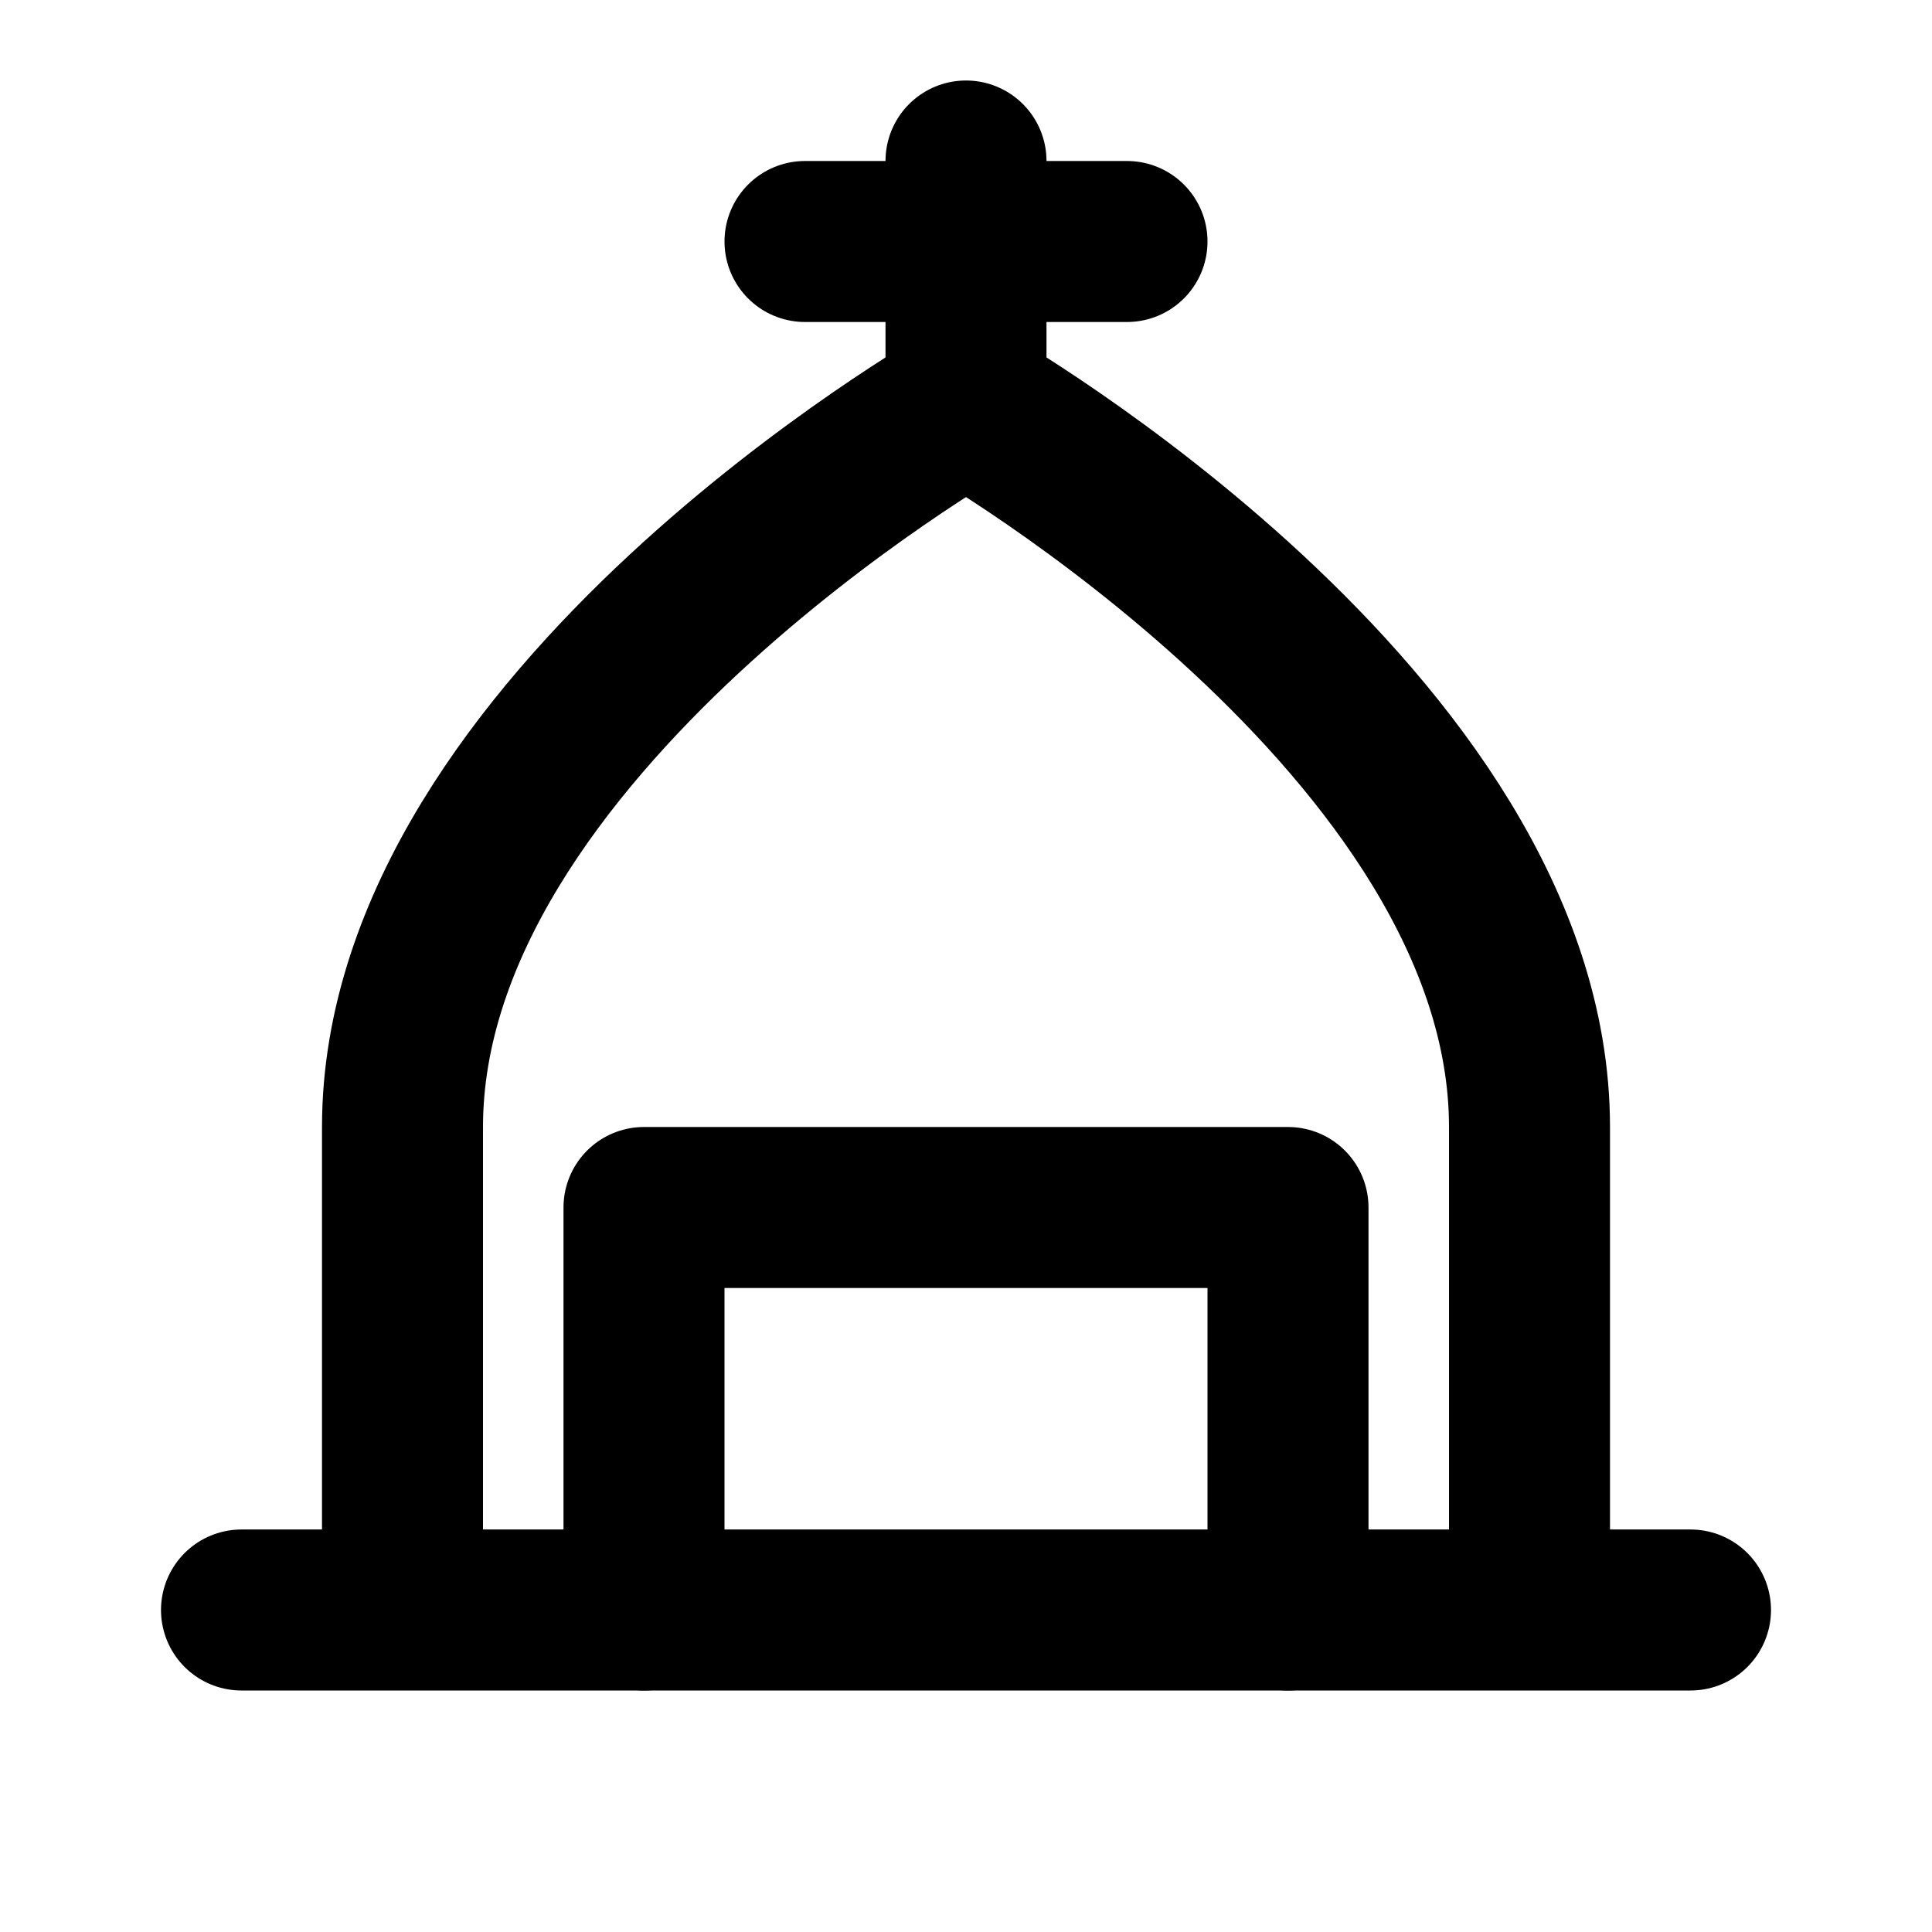
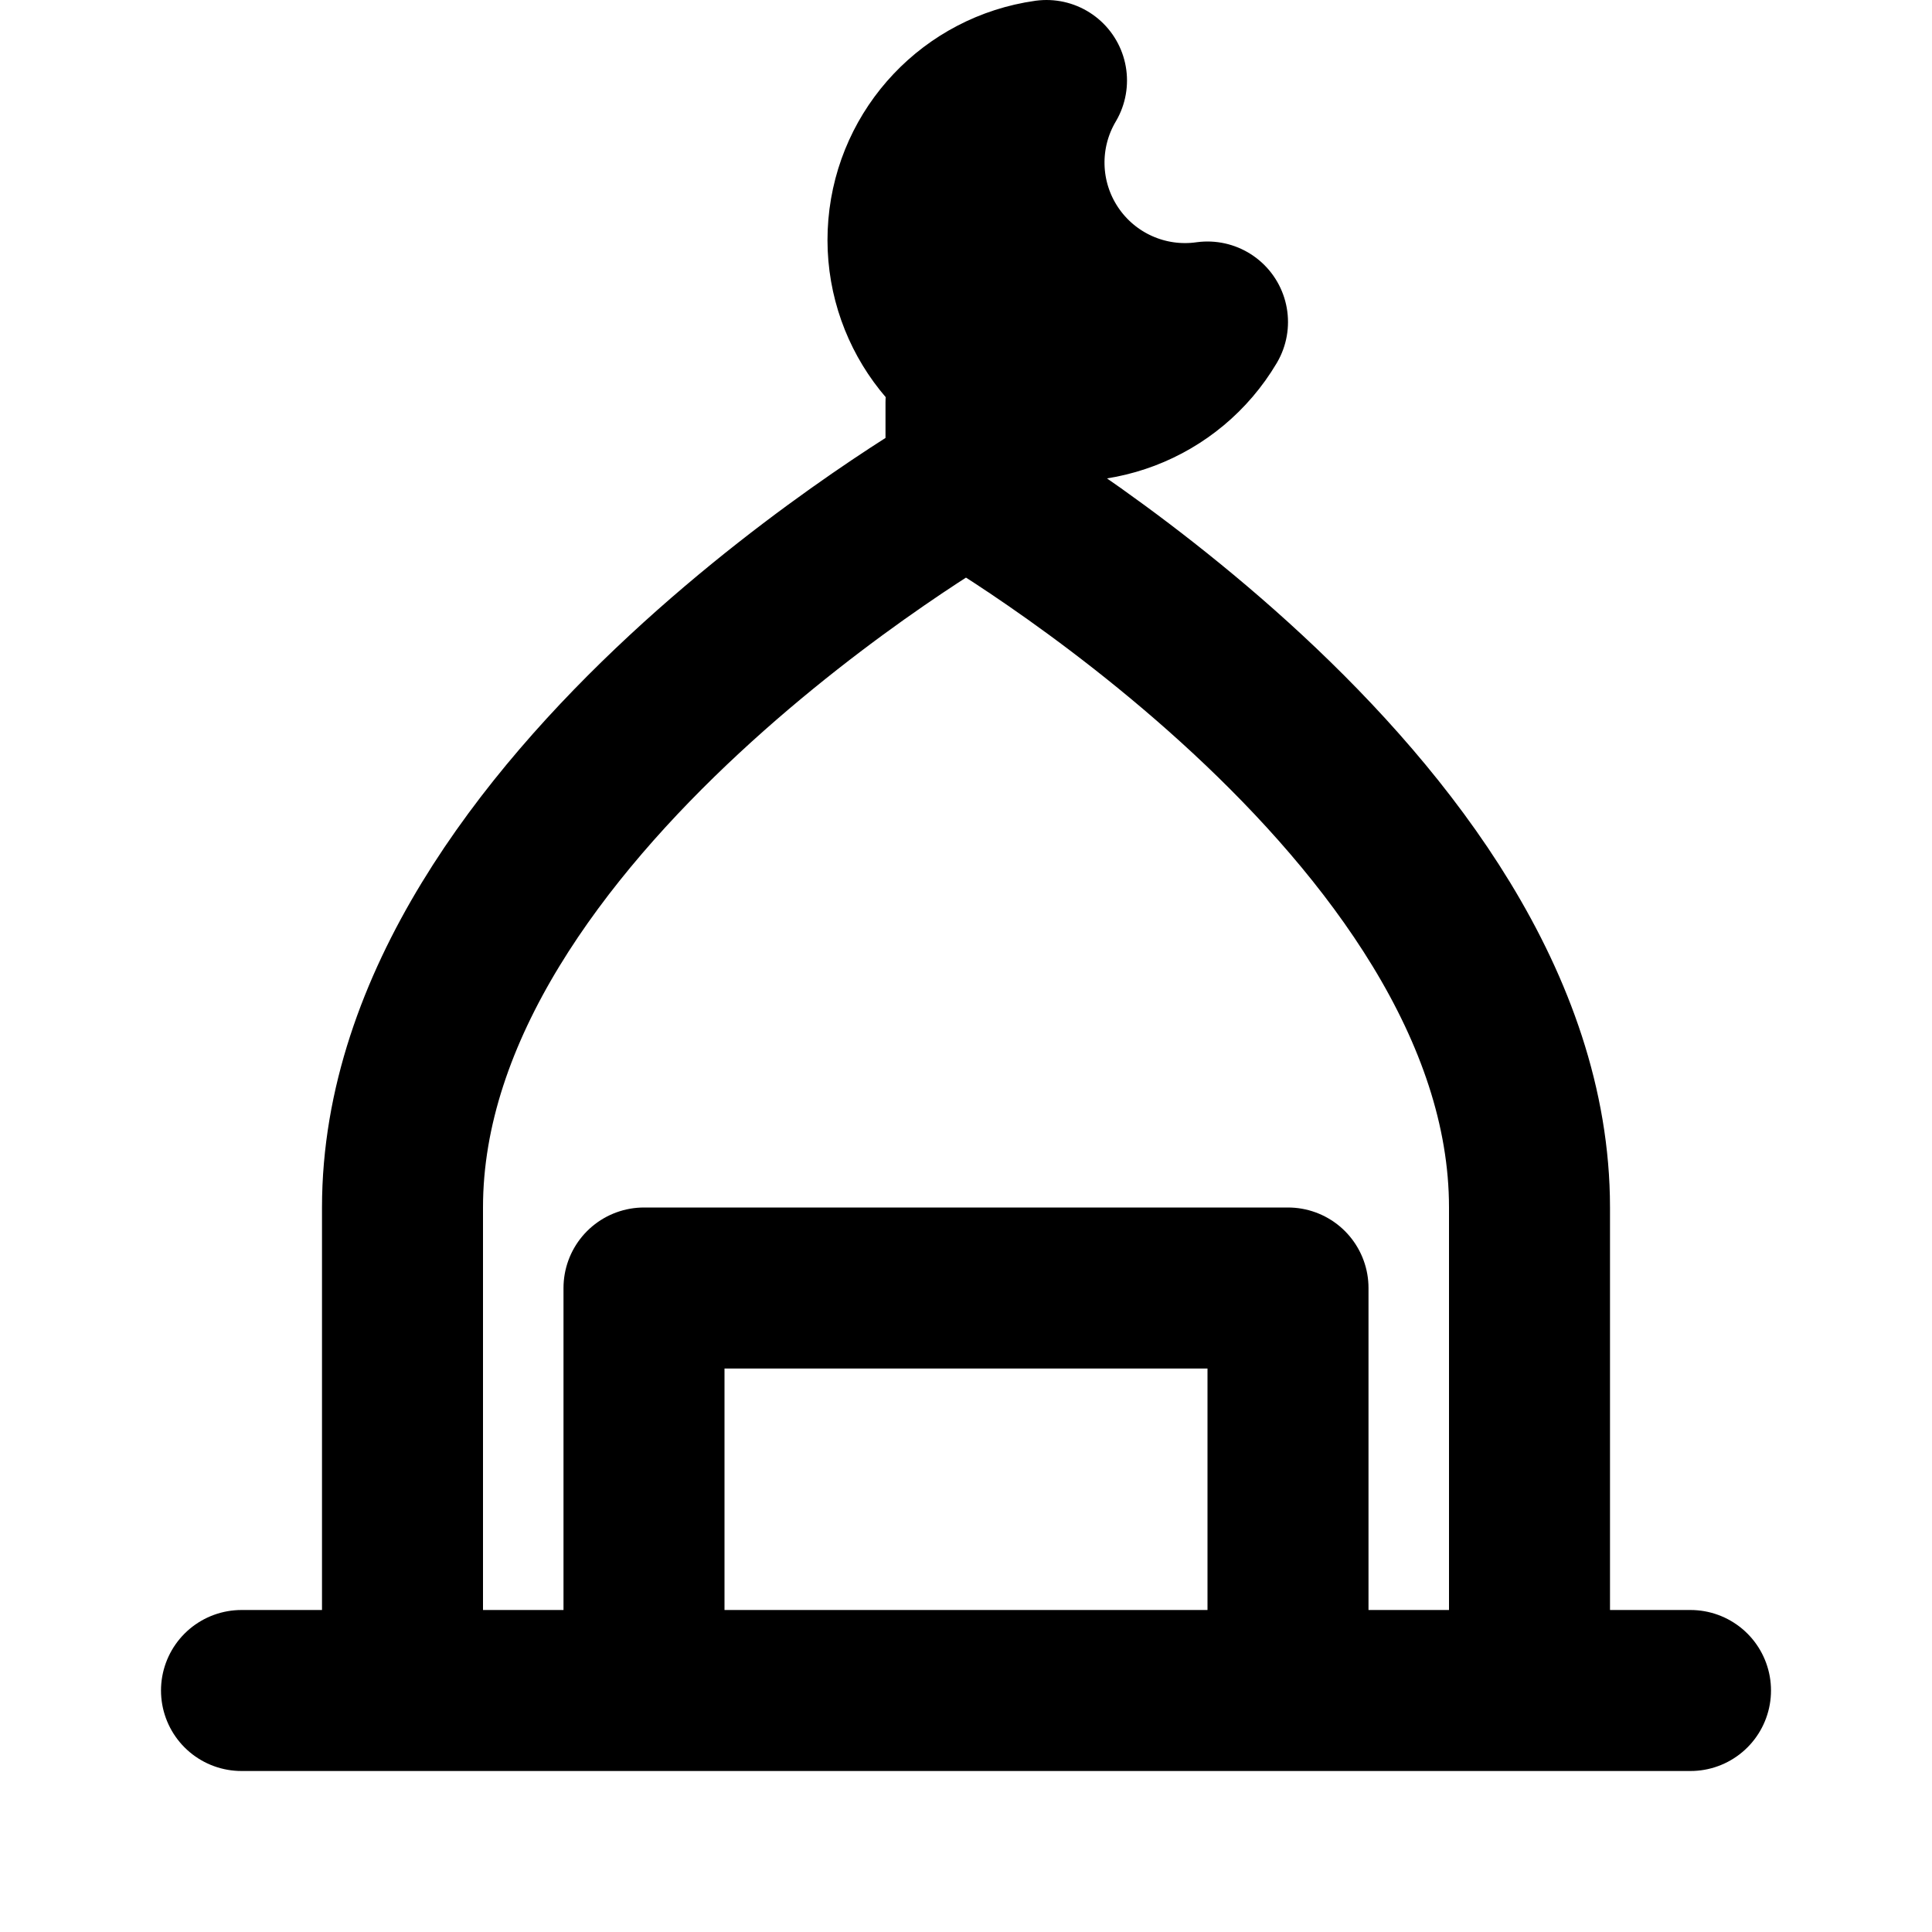
<svg xmlns="http://www.w3.org/2000/svg" width="24" height="24" viewBox="0 0 24 24" fill="none" stroke="currentColor" stroke-width="2" stroke-linecap="round" stroke-linejoin="round" data-category="Places &amp; Architecture" data-tags="mosque,dome">
-   <path d="M3 20h18M5 20v-6c0-5 7-9 7-9s7 4 7 9v6" />
-   <path d="M12 5V2m-2 1h4M8 20v-5h8v5" />
+   <path d="M3 21h18M5 21v-6c0-5 7-9 7-9s7 4 7 9v6M12 6V5M8 21v-5h8v5M13 1a2 2 0 1 0 2 3 2 2 0 0 1-2-3Z" />
</svg>
